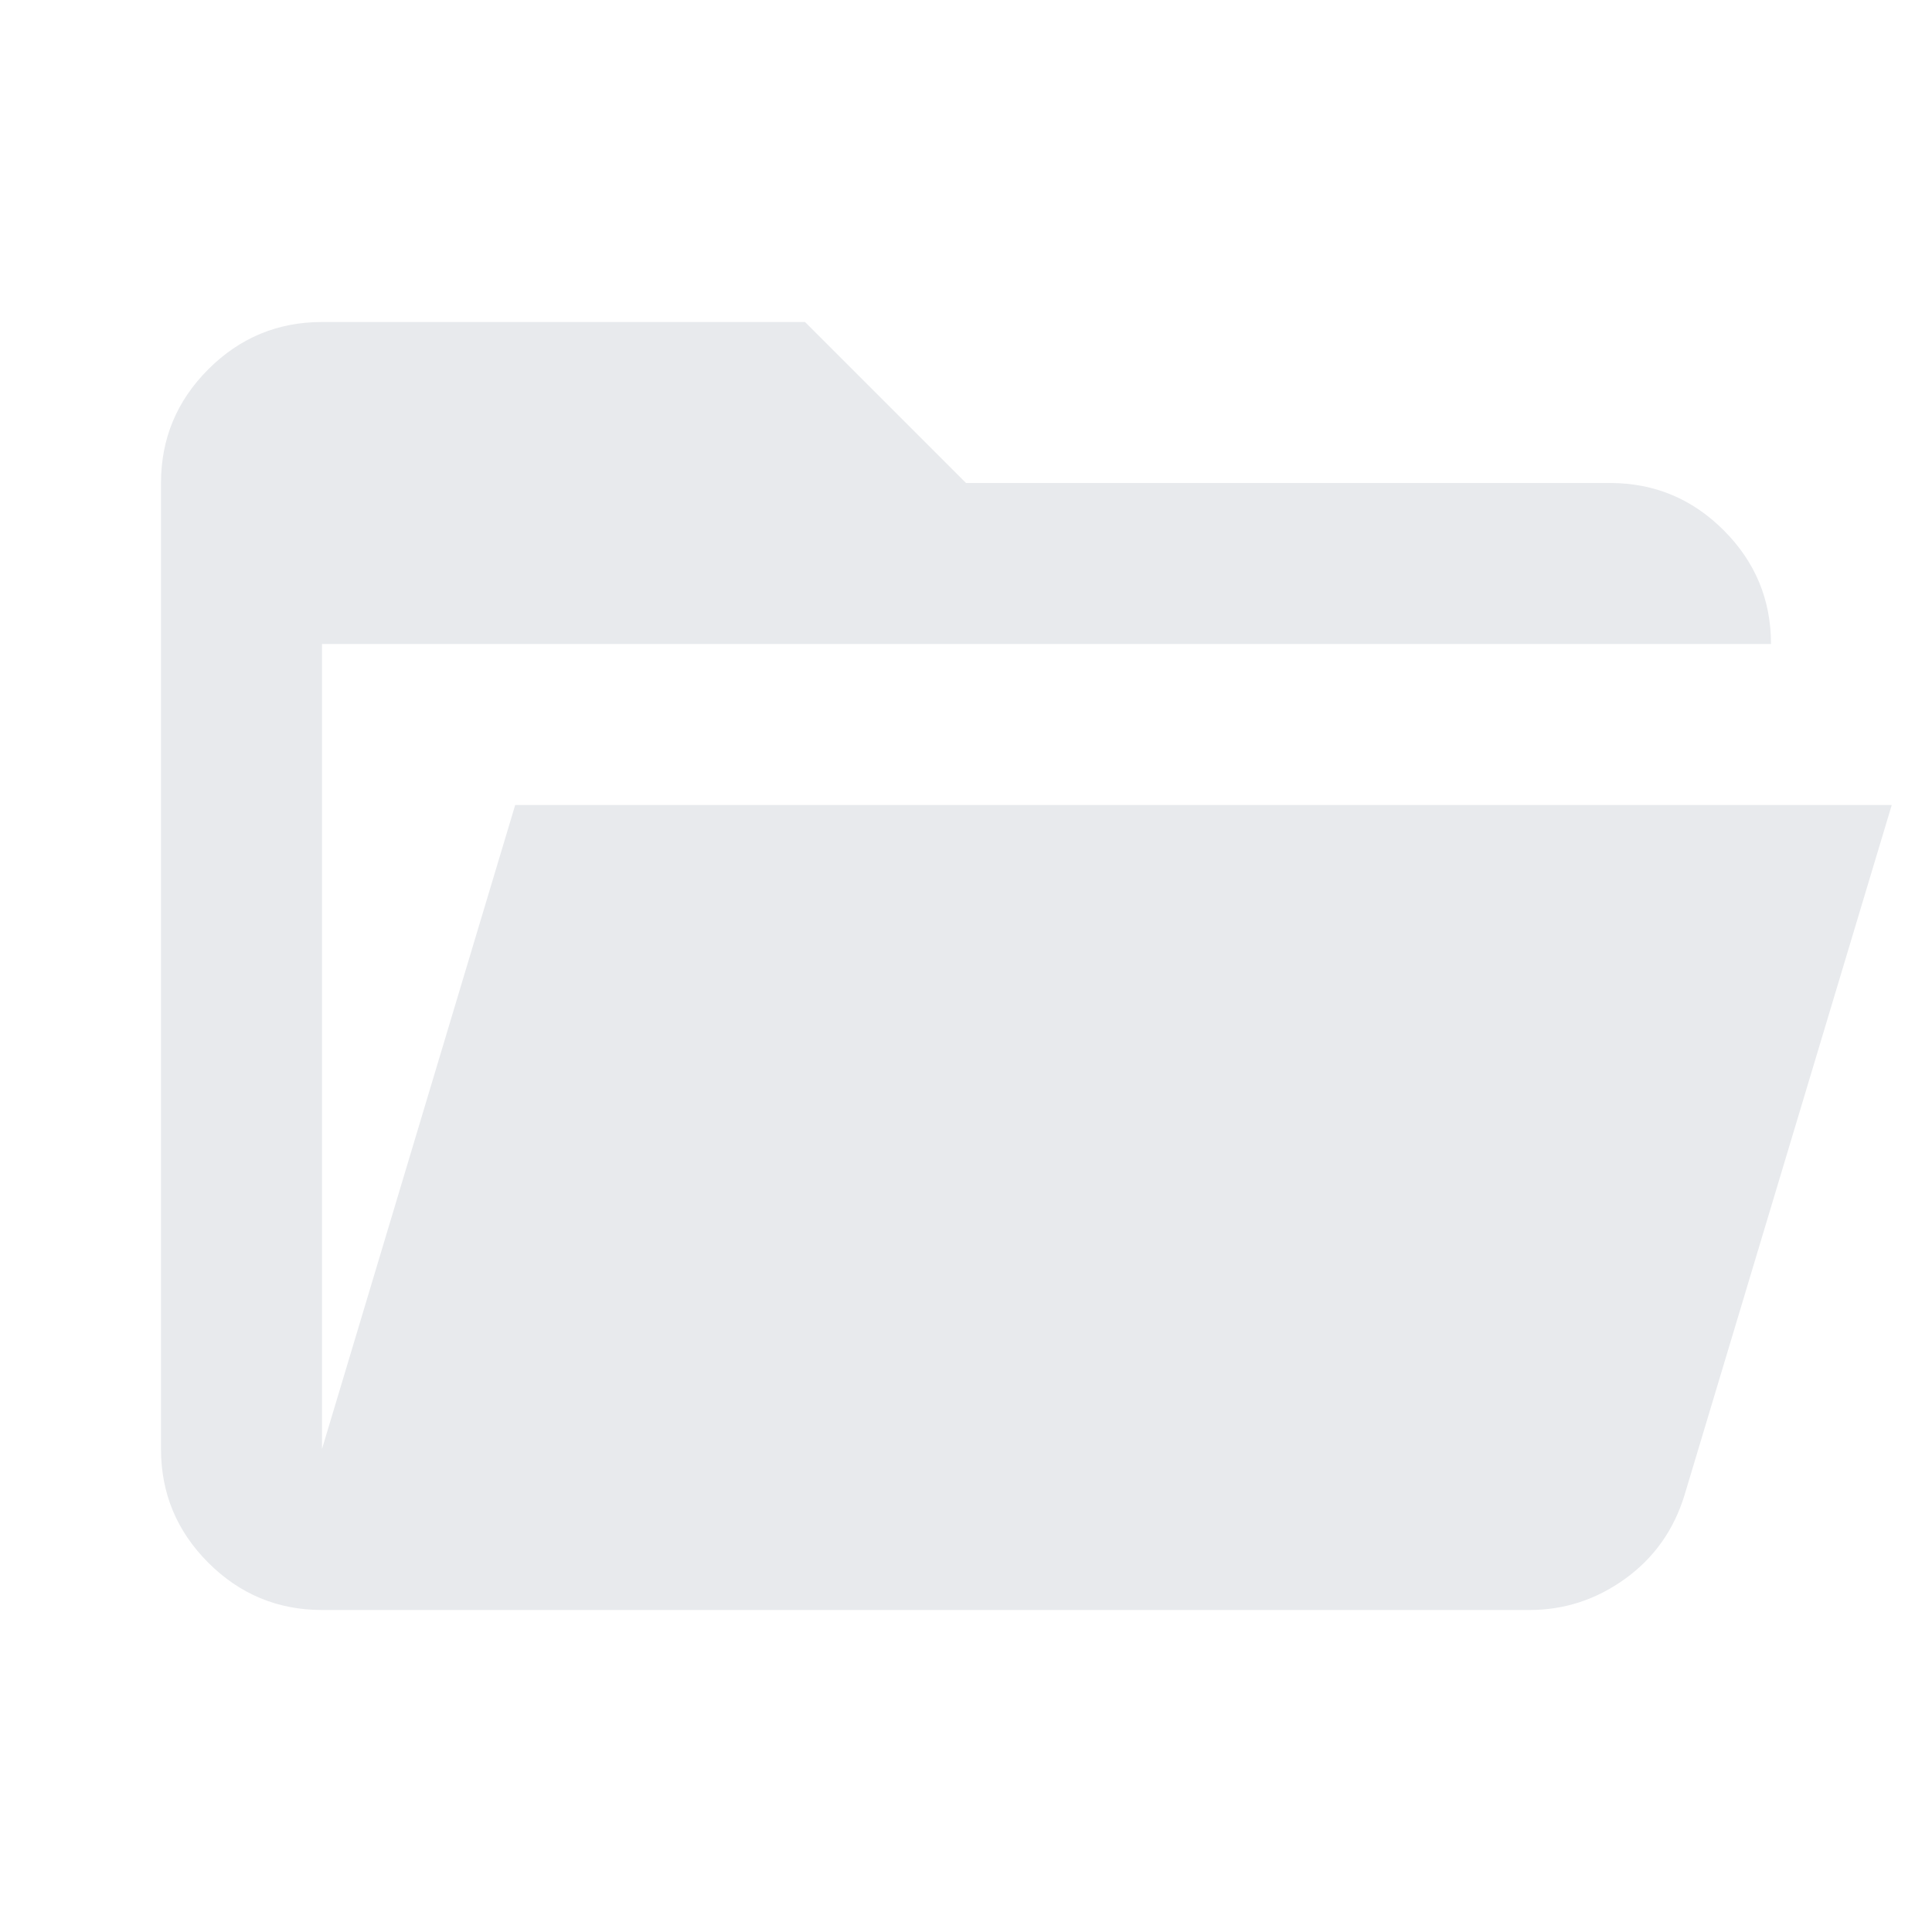
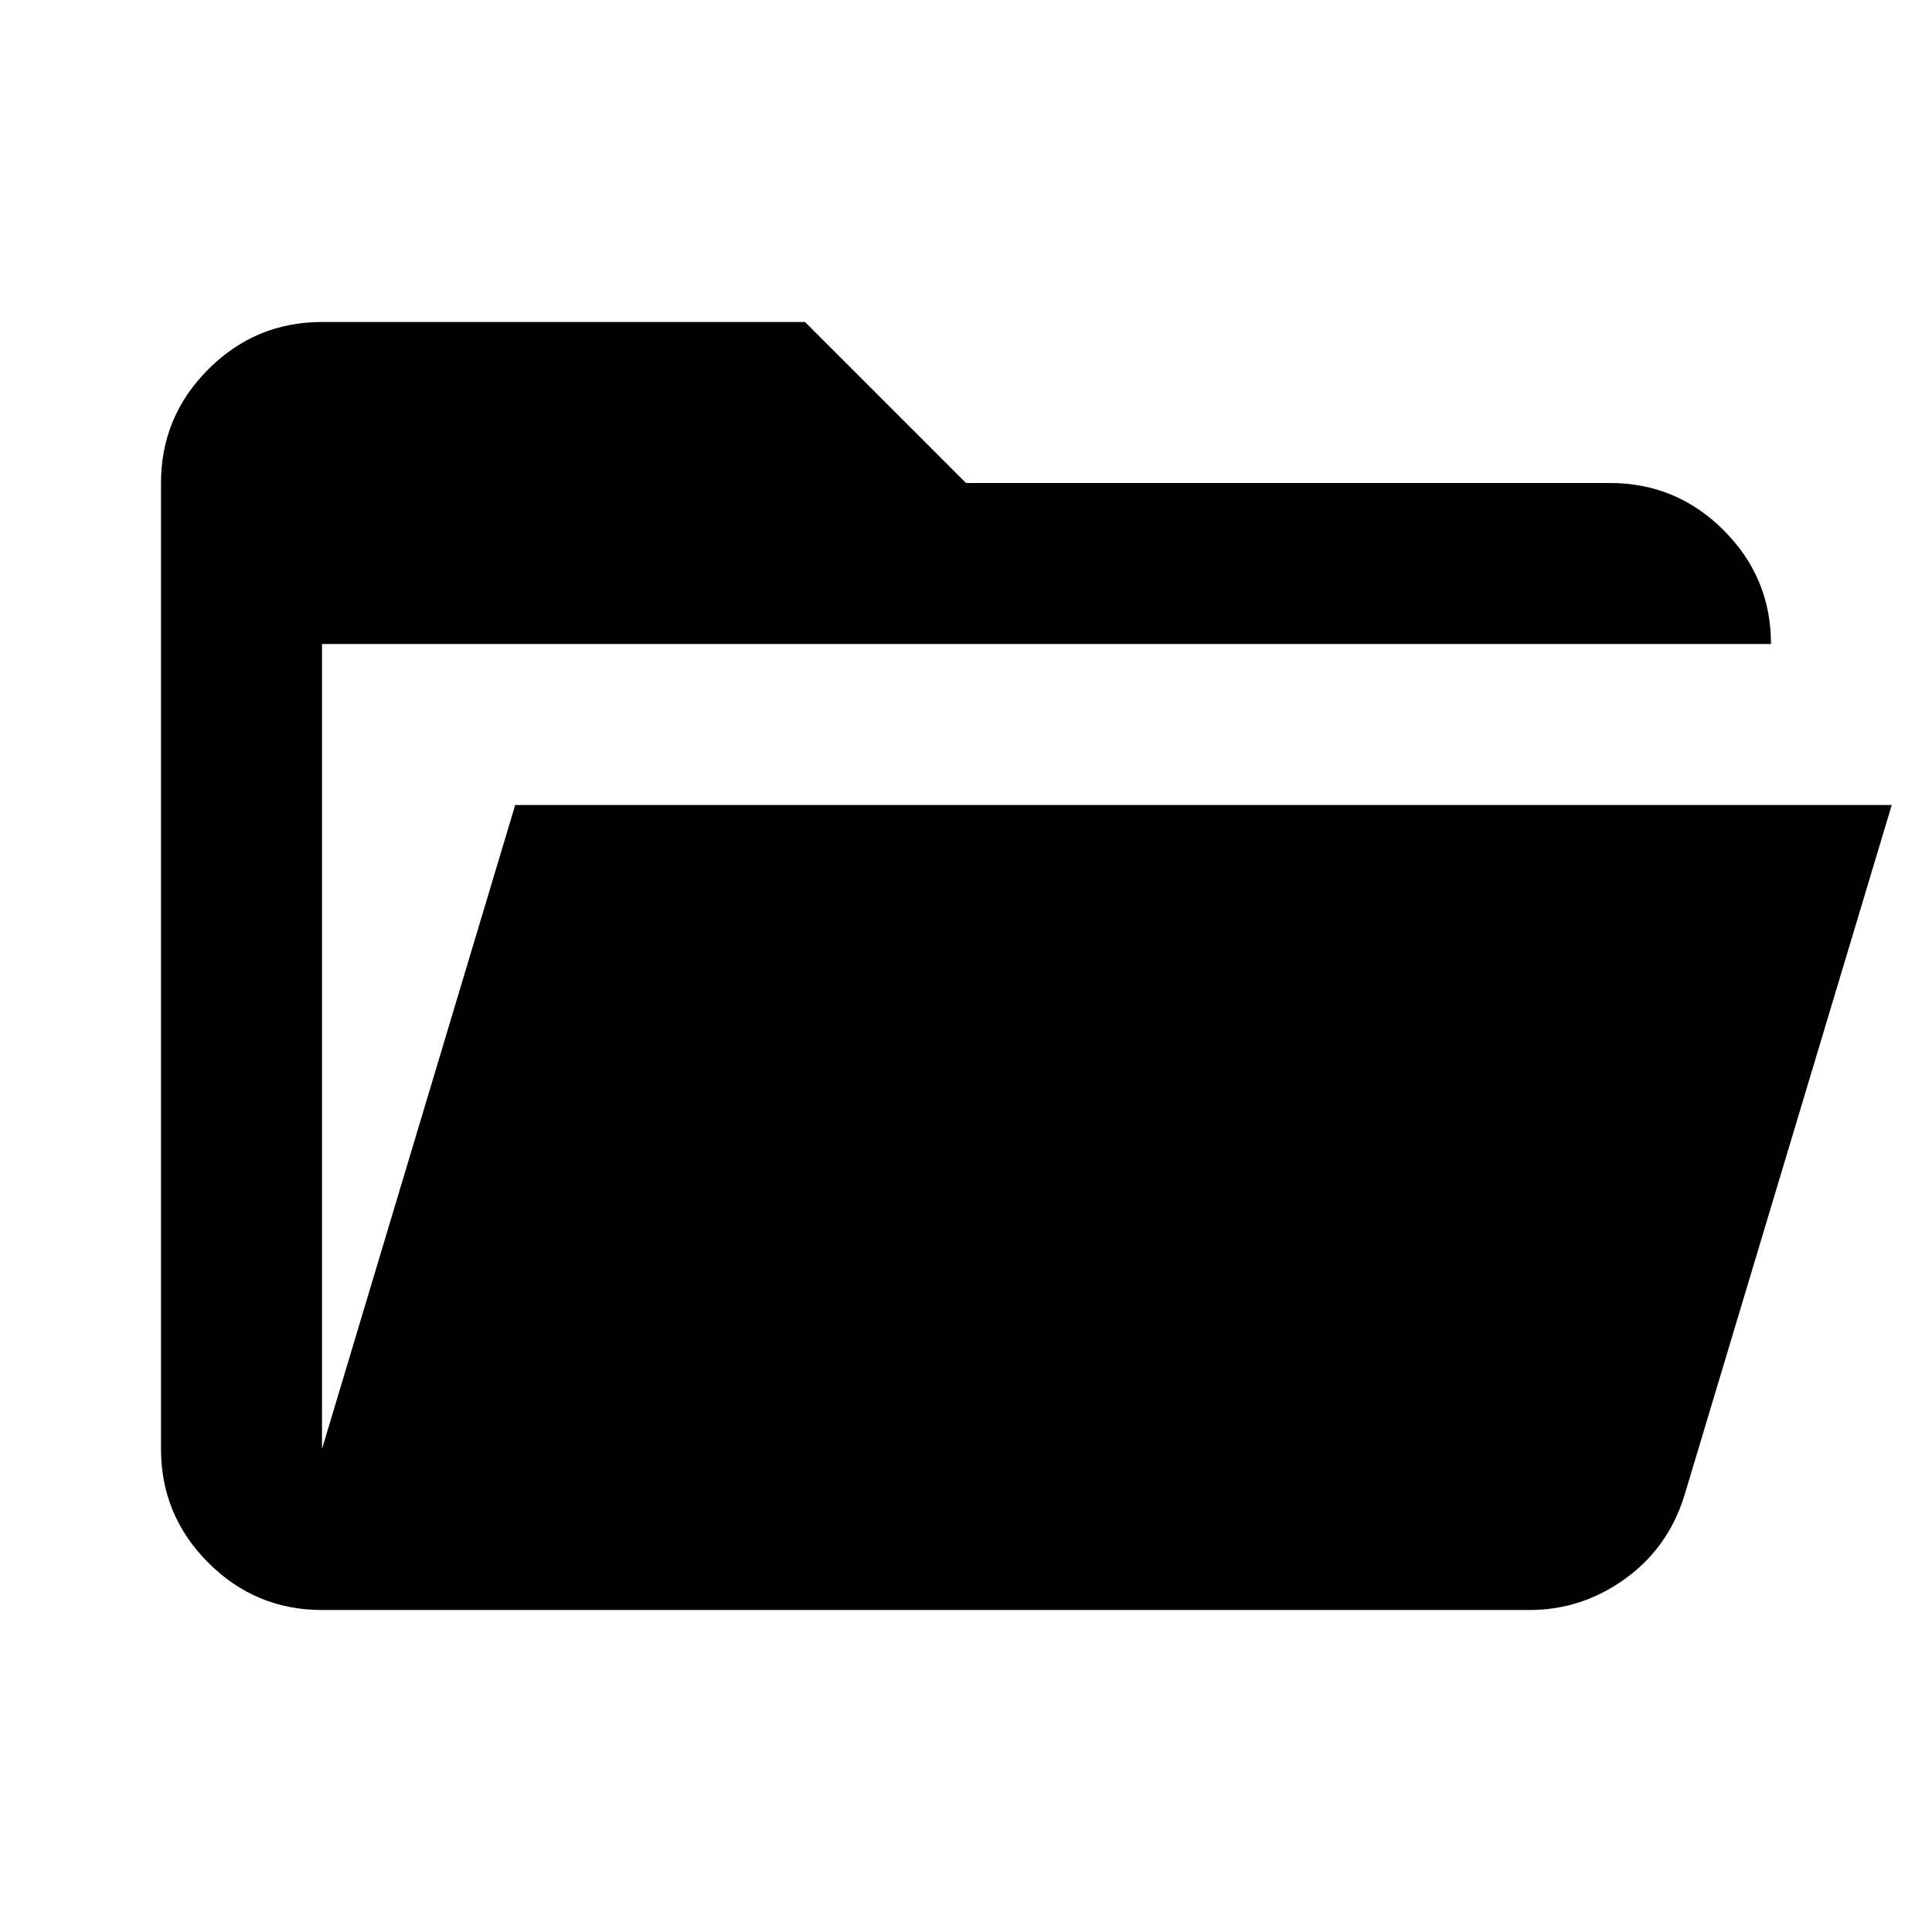
- <svg xmlns="http://www.w3.org/2000/svg" height="24px" viewBox="0 -960 960 960" width="24px" fill="#e8eaed">
+ <svg xmlns="http://www.w3.org/2000/svg" height="24px" viewBox="0 -960 960 960" width="24px" fill="currentColor">
  <path d="M160-160q-33 0-56.5-23.5T80-240v-480q0-33 23.5-56.5T160-800h240l80 80h320q33 0 56.5 23.5T880-640H160v400l96-320h684L837-217q-8 26-29.5 41.5T760-160H160Z" />
</svg>
